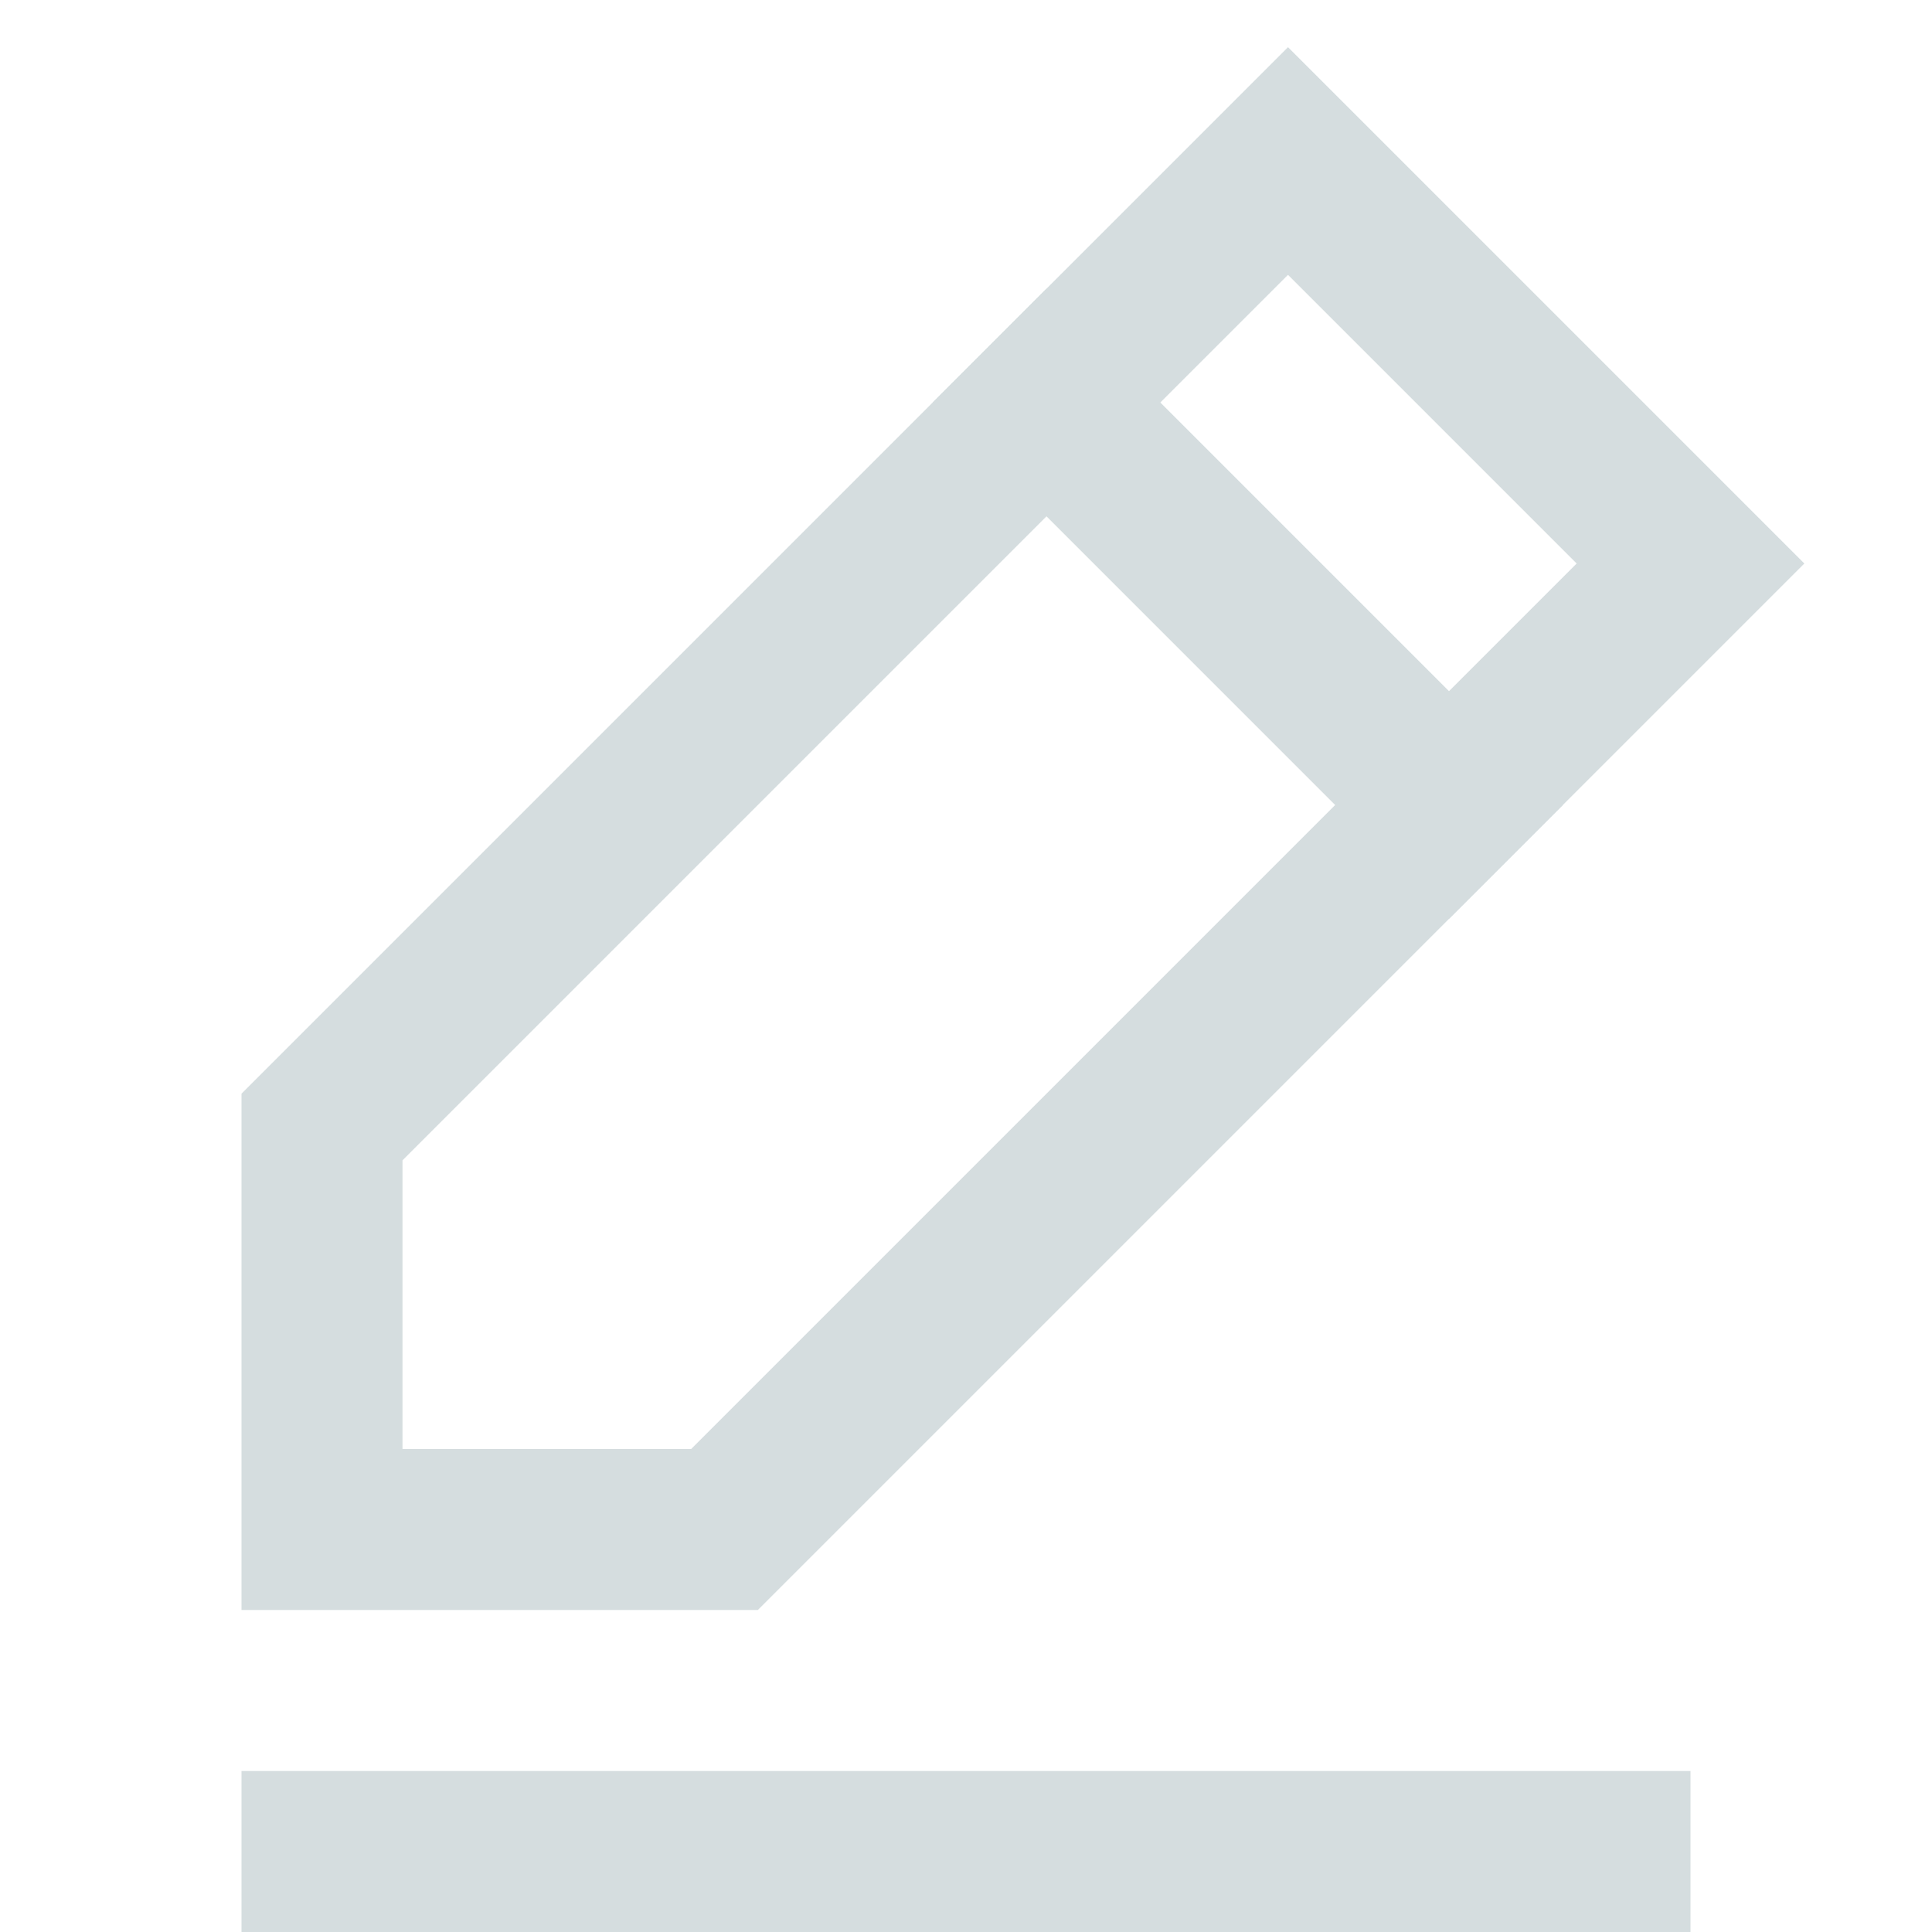
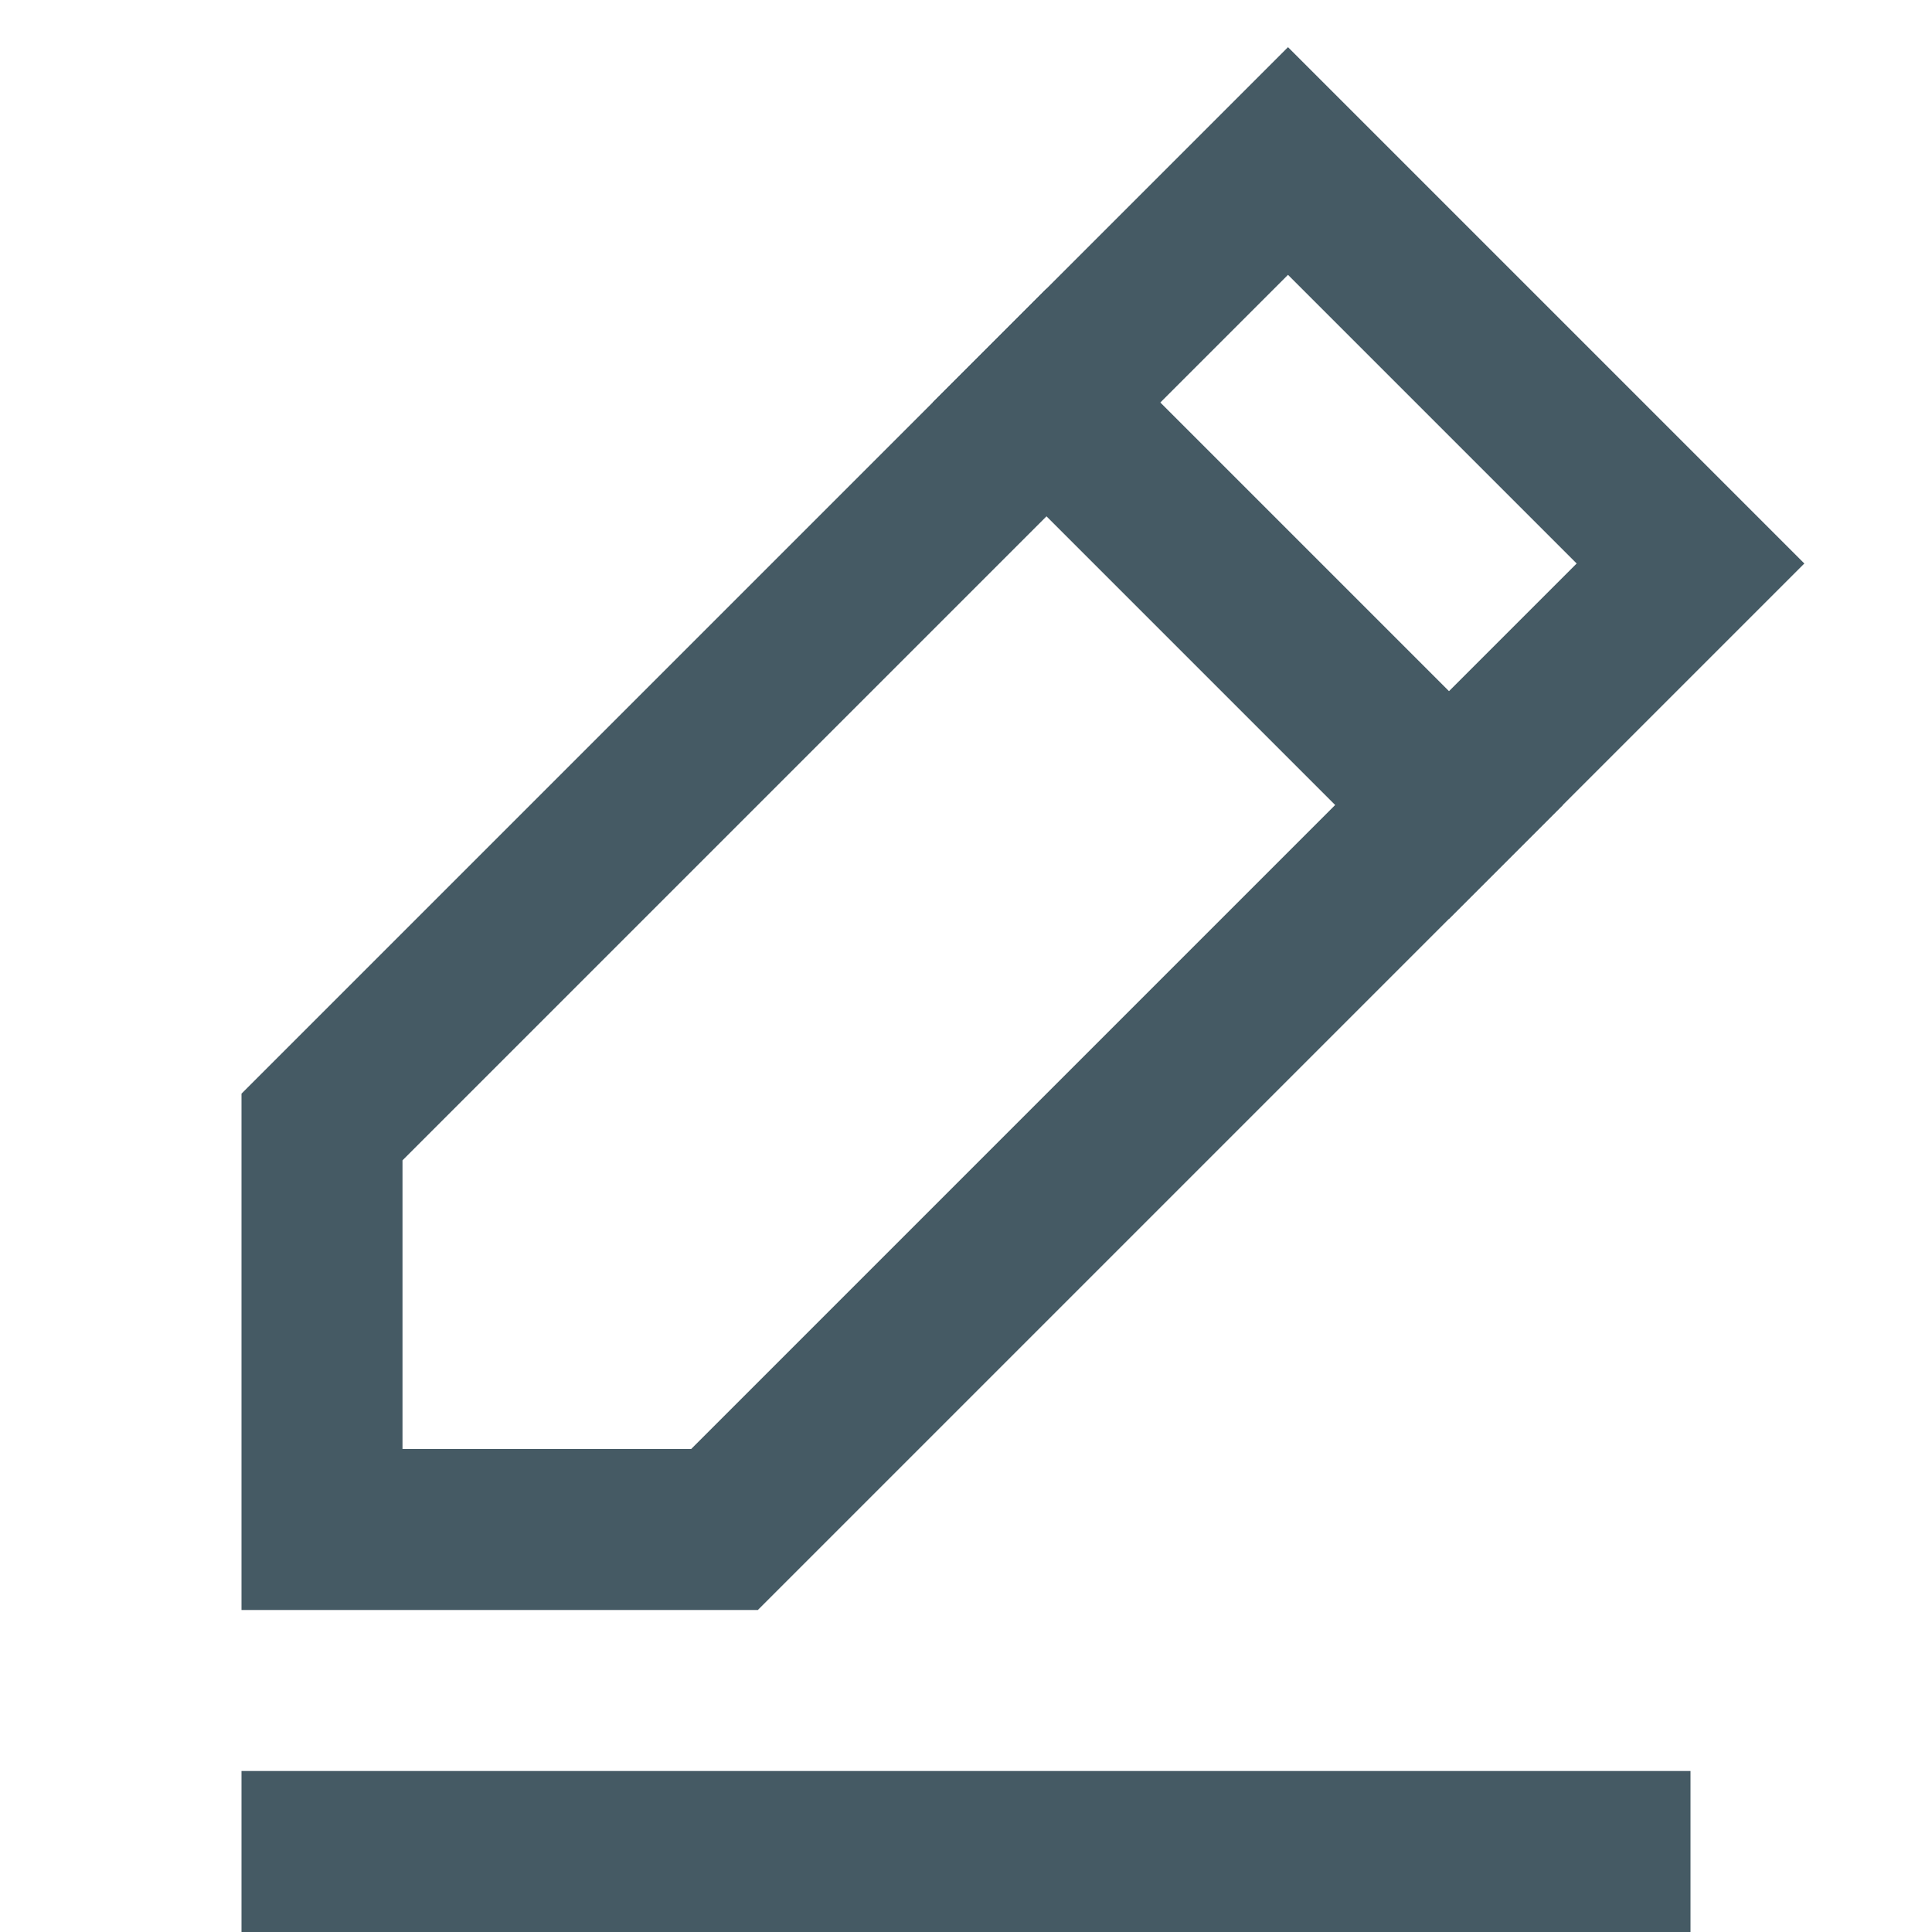
<svg xmlns="http://www.w3.org/2000/svg" version="1.1" id="Layer_1" x="0px" y="0px" width="24px" height="24px" viewBox="0 0 24 24" enable-background="new 0 0 24 24" xml:space="preserve">
-   <polygon fill="none" stroke="#D5DDDF" stroke-width="2" stroke-linecap="square" stroke-miterlimit="10" points="9,19 4,19 4,14   16,2 21,7 " />
-   <line fill="none" stroke="#D5DDDF" stroke-width="2" stroke-linecap="square" stroke-miterlimit="10" x1="4" y1="23" x2="20" y2="23" />
-   <line fill="none" stroke="#D5DDDF" stroke-width="2" stroke-linecap="square" stroke-miterlimit="10" x1="13" y1="5" x2="18" y2="10" />
+   <polygon fill="none" stroke="#455A64" stroke-width="2" stroke-linecap="square" stroke-miterlimit="10" points="9,19 4,19 4,14   16,2 21,7 " />
+   <line fill="none" stroke="#455A64" stroke-width="2" stroke-linecap="square" stroke-miterlimit="10" x1="4" y1="23" x2="20" y2="23" />
+   <line fill="none" stroke="#455A64" stroke-width="2" stroke-linecap="square" stroke-miterlimit="10" x1="13" y1="5" x2="18" y2="10" />
</svg>
